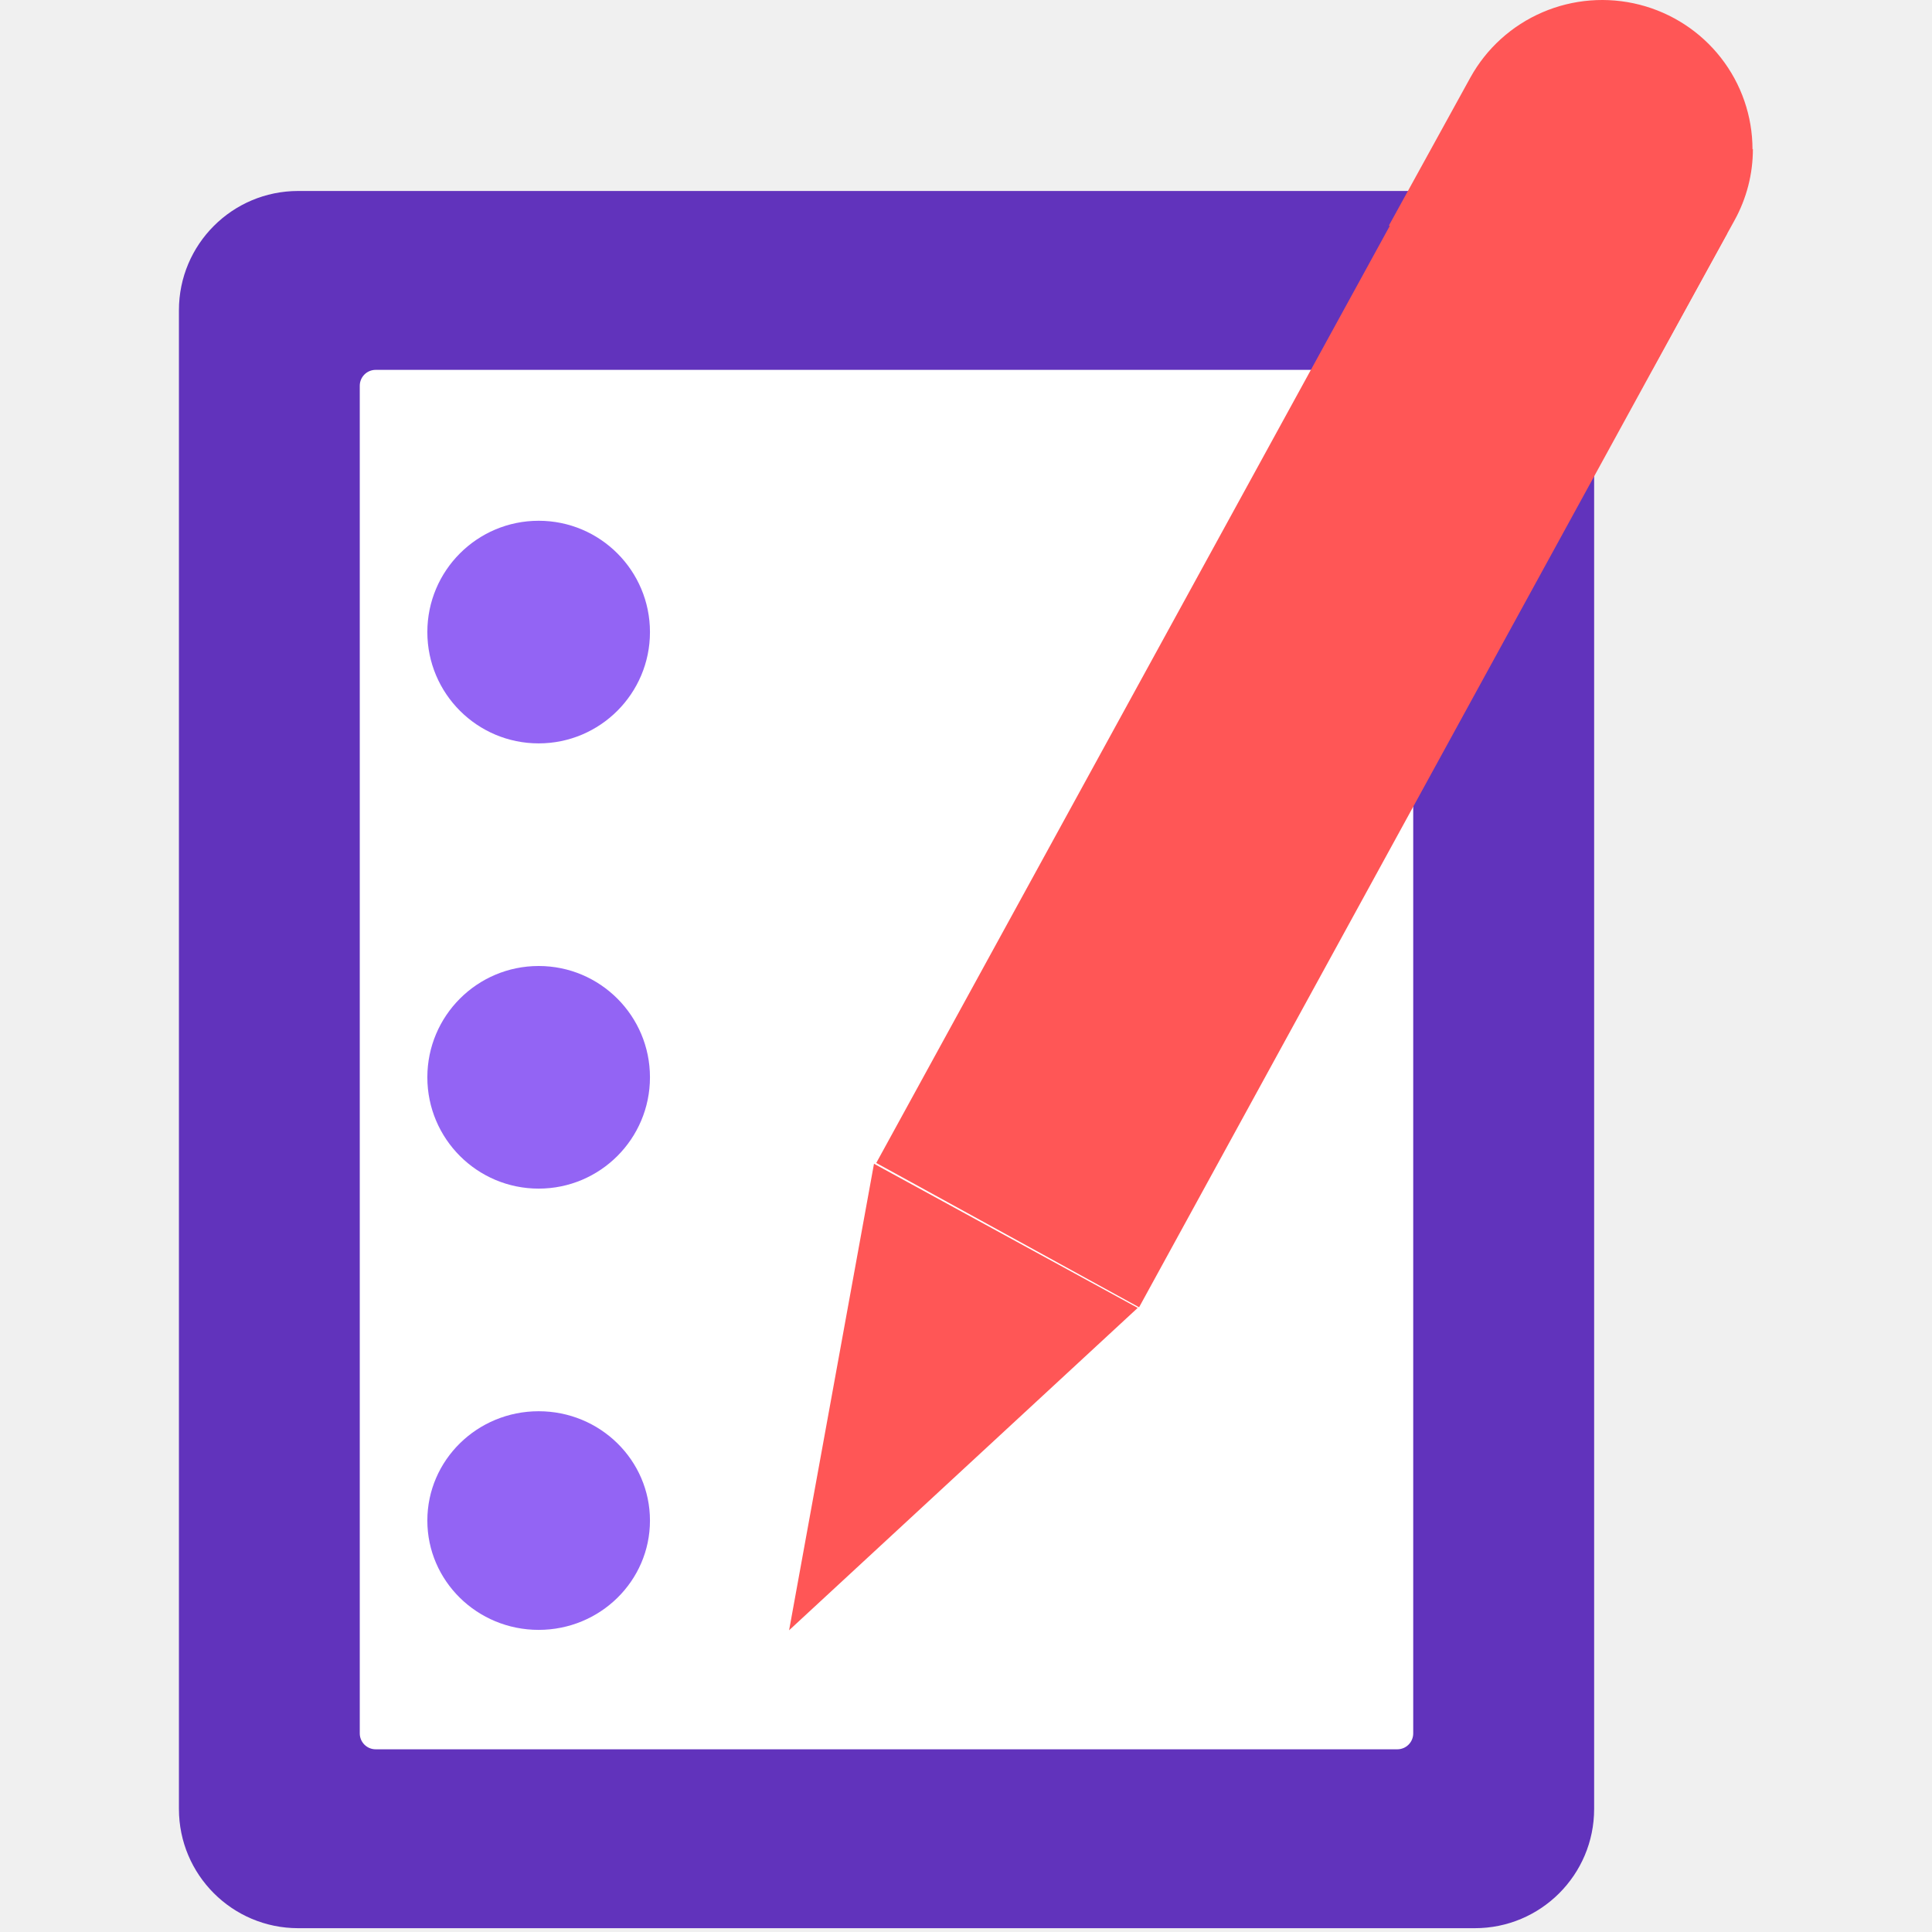
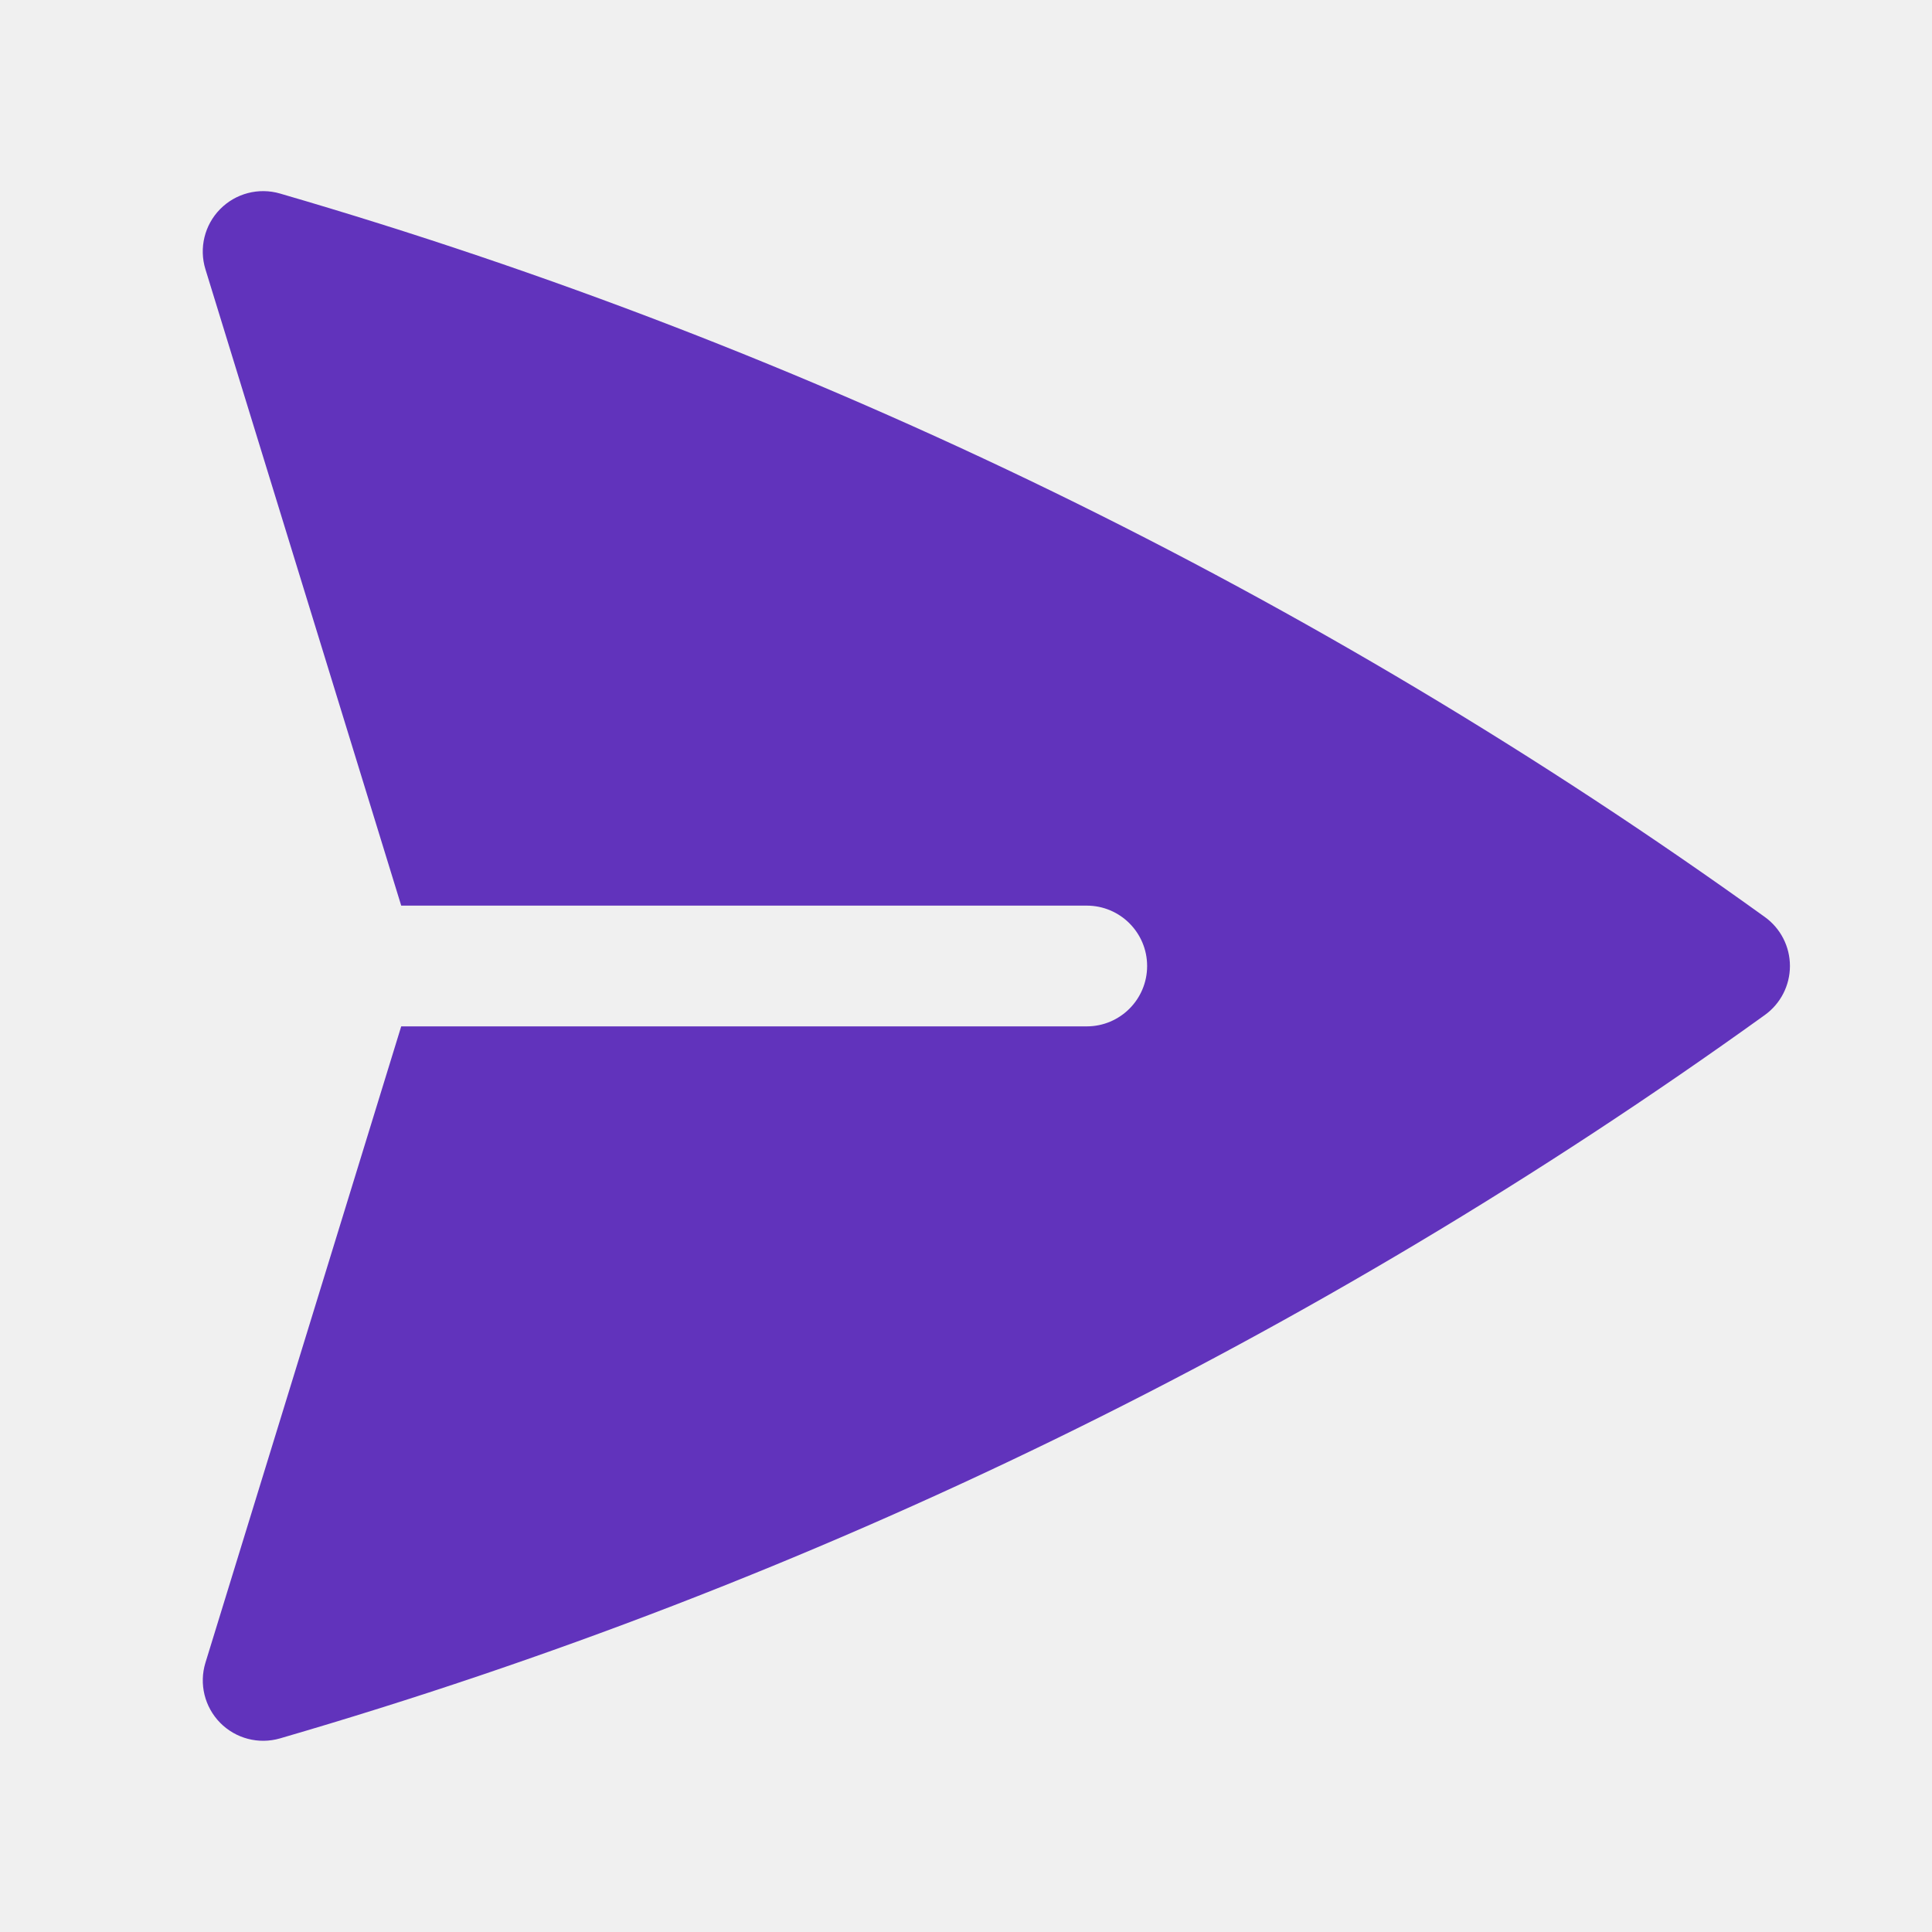
- <svg xmlns="http://www.w3.org/2000/svg" width="24" height="24" viewBox="0 0 397 486" fill="none">
-   <path d="M326.51 48.041H30.51C13.941 48.041 0.51 61.472 0.51 78.041V455.041C0.51 471.61 13.941 485.041 30.51 485.041H326.51C343.078 485.041 356.51 471.61 356.51 455.041V78.041C356.51 61.472 343.078 48.041 326.51 48.041Z" fill="#6133BC" />
-   <path d="M307 93.041H50C47.791 93.041 46 94.832 46 97.041V436.041C46 438.25 47.791 440.041 50 440.041H307C309.209 440.041 311 438.25 311 436.041V97.041C311 94.832 309.209 93.041 307 93.041Z" fill="white" />
-   <path d="M91 187C106.464 187 119 174.464 119 159C119 143.536 106.464 131 91 131C75.536 131 63 143.536 63 159C63 174.464 75.536 187 91 187Z" fill="#9364F4" />
-   <path d="M91 299C106.464 299 119 286.464 119 271C119 255.536 106.464 243 91 243C75.536 243 63 255.536 63 271C63 286.464 75.536 299 91 299Z" fill="#9364F4" />
-   <path d="M91 410C106.464 410 119 397.688 119 382.5C119 367.312 106.464 355 91 355C75.536 355 63 367.312 63 382.5C63 397.688 75.536 410 91 410Z" fill="#9364F4" />
-   <path d="M241.694 329.003L154 410.098L175.356 292.743L241.694 329.003Z" fill="#FF5656" />
-   <path d="M389.999 58.677L242.038 328.851L175.923 292.55L324.229 21.923L389.999 58.677Z" fill="#FF5656" />
-   <path d="M396.447 37.462C396.454 43.77 394.849 49.976 391.784 55.499L371.187 92.852L304.885 56.727L325.38 19.5C329.419 12.186 335.793 6.415 343.496 3.098C351.199 -0.219 359.794 -0.894 367.926 1.178C376.059 3.251 383.265 7.954 388.411 14.546C393.557 21.138 396.349 29.244 396.347 37.587L396.447 37.462Z" fill="#FF5656" />
+ <svg xmlns="http://www.w3.org/2000/svg" viewBox="0 0 24 24" fill="#6133BC" className="size-6">
+   <path d="M3.478 2.404a.75.75 0 0 0-.926.941l2.432 7.905H13.5a.75.75 0 0 1 0 1.5H4.984l-2.432 7.905a.75.75 0 0 0 .926.94 60.519 60.519 0 0 0 18.445-8.986.75.75 0 0 0 0-1.218A60.517 60.517 0 0 0 3.478 2.404Z" />
</svg>
